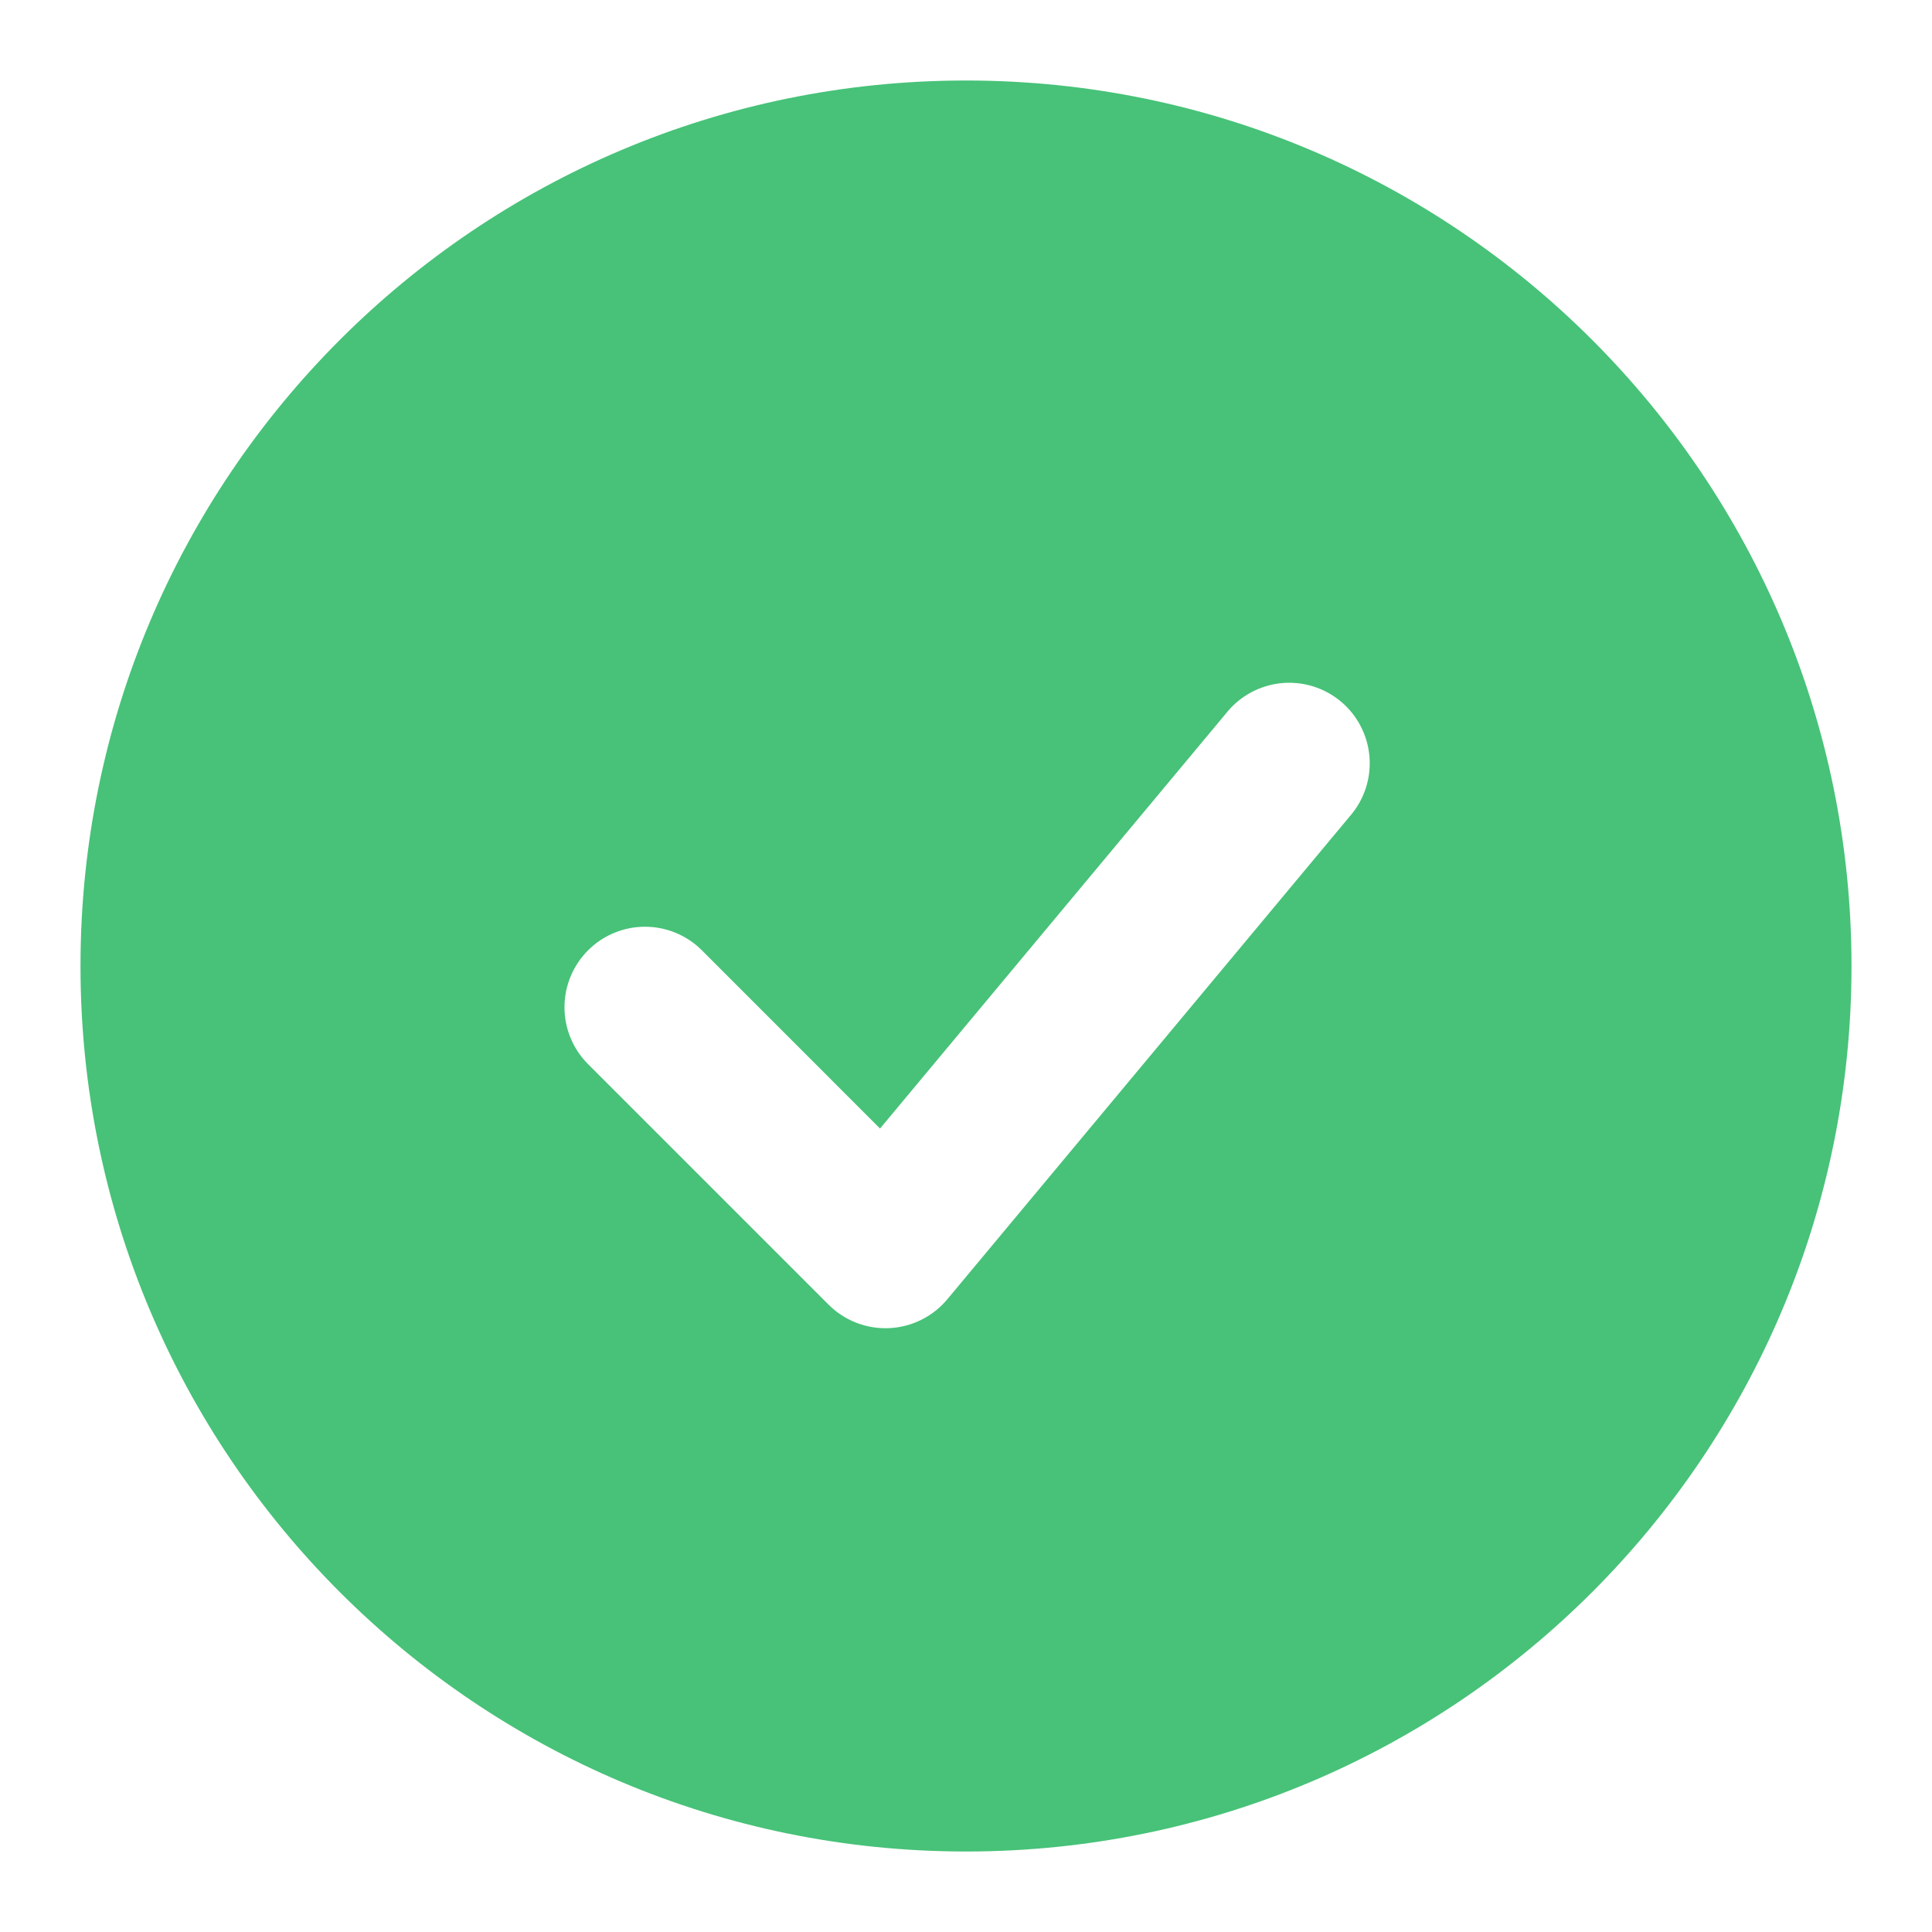
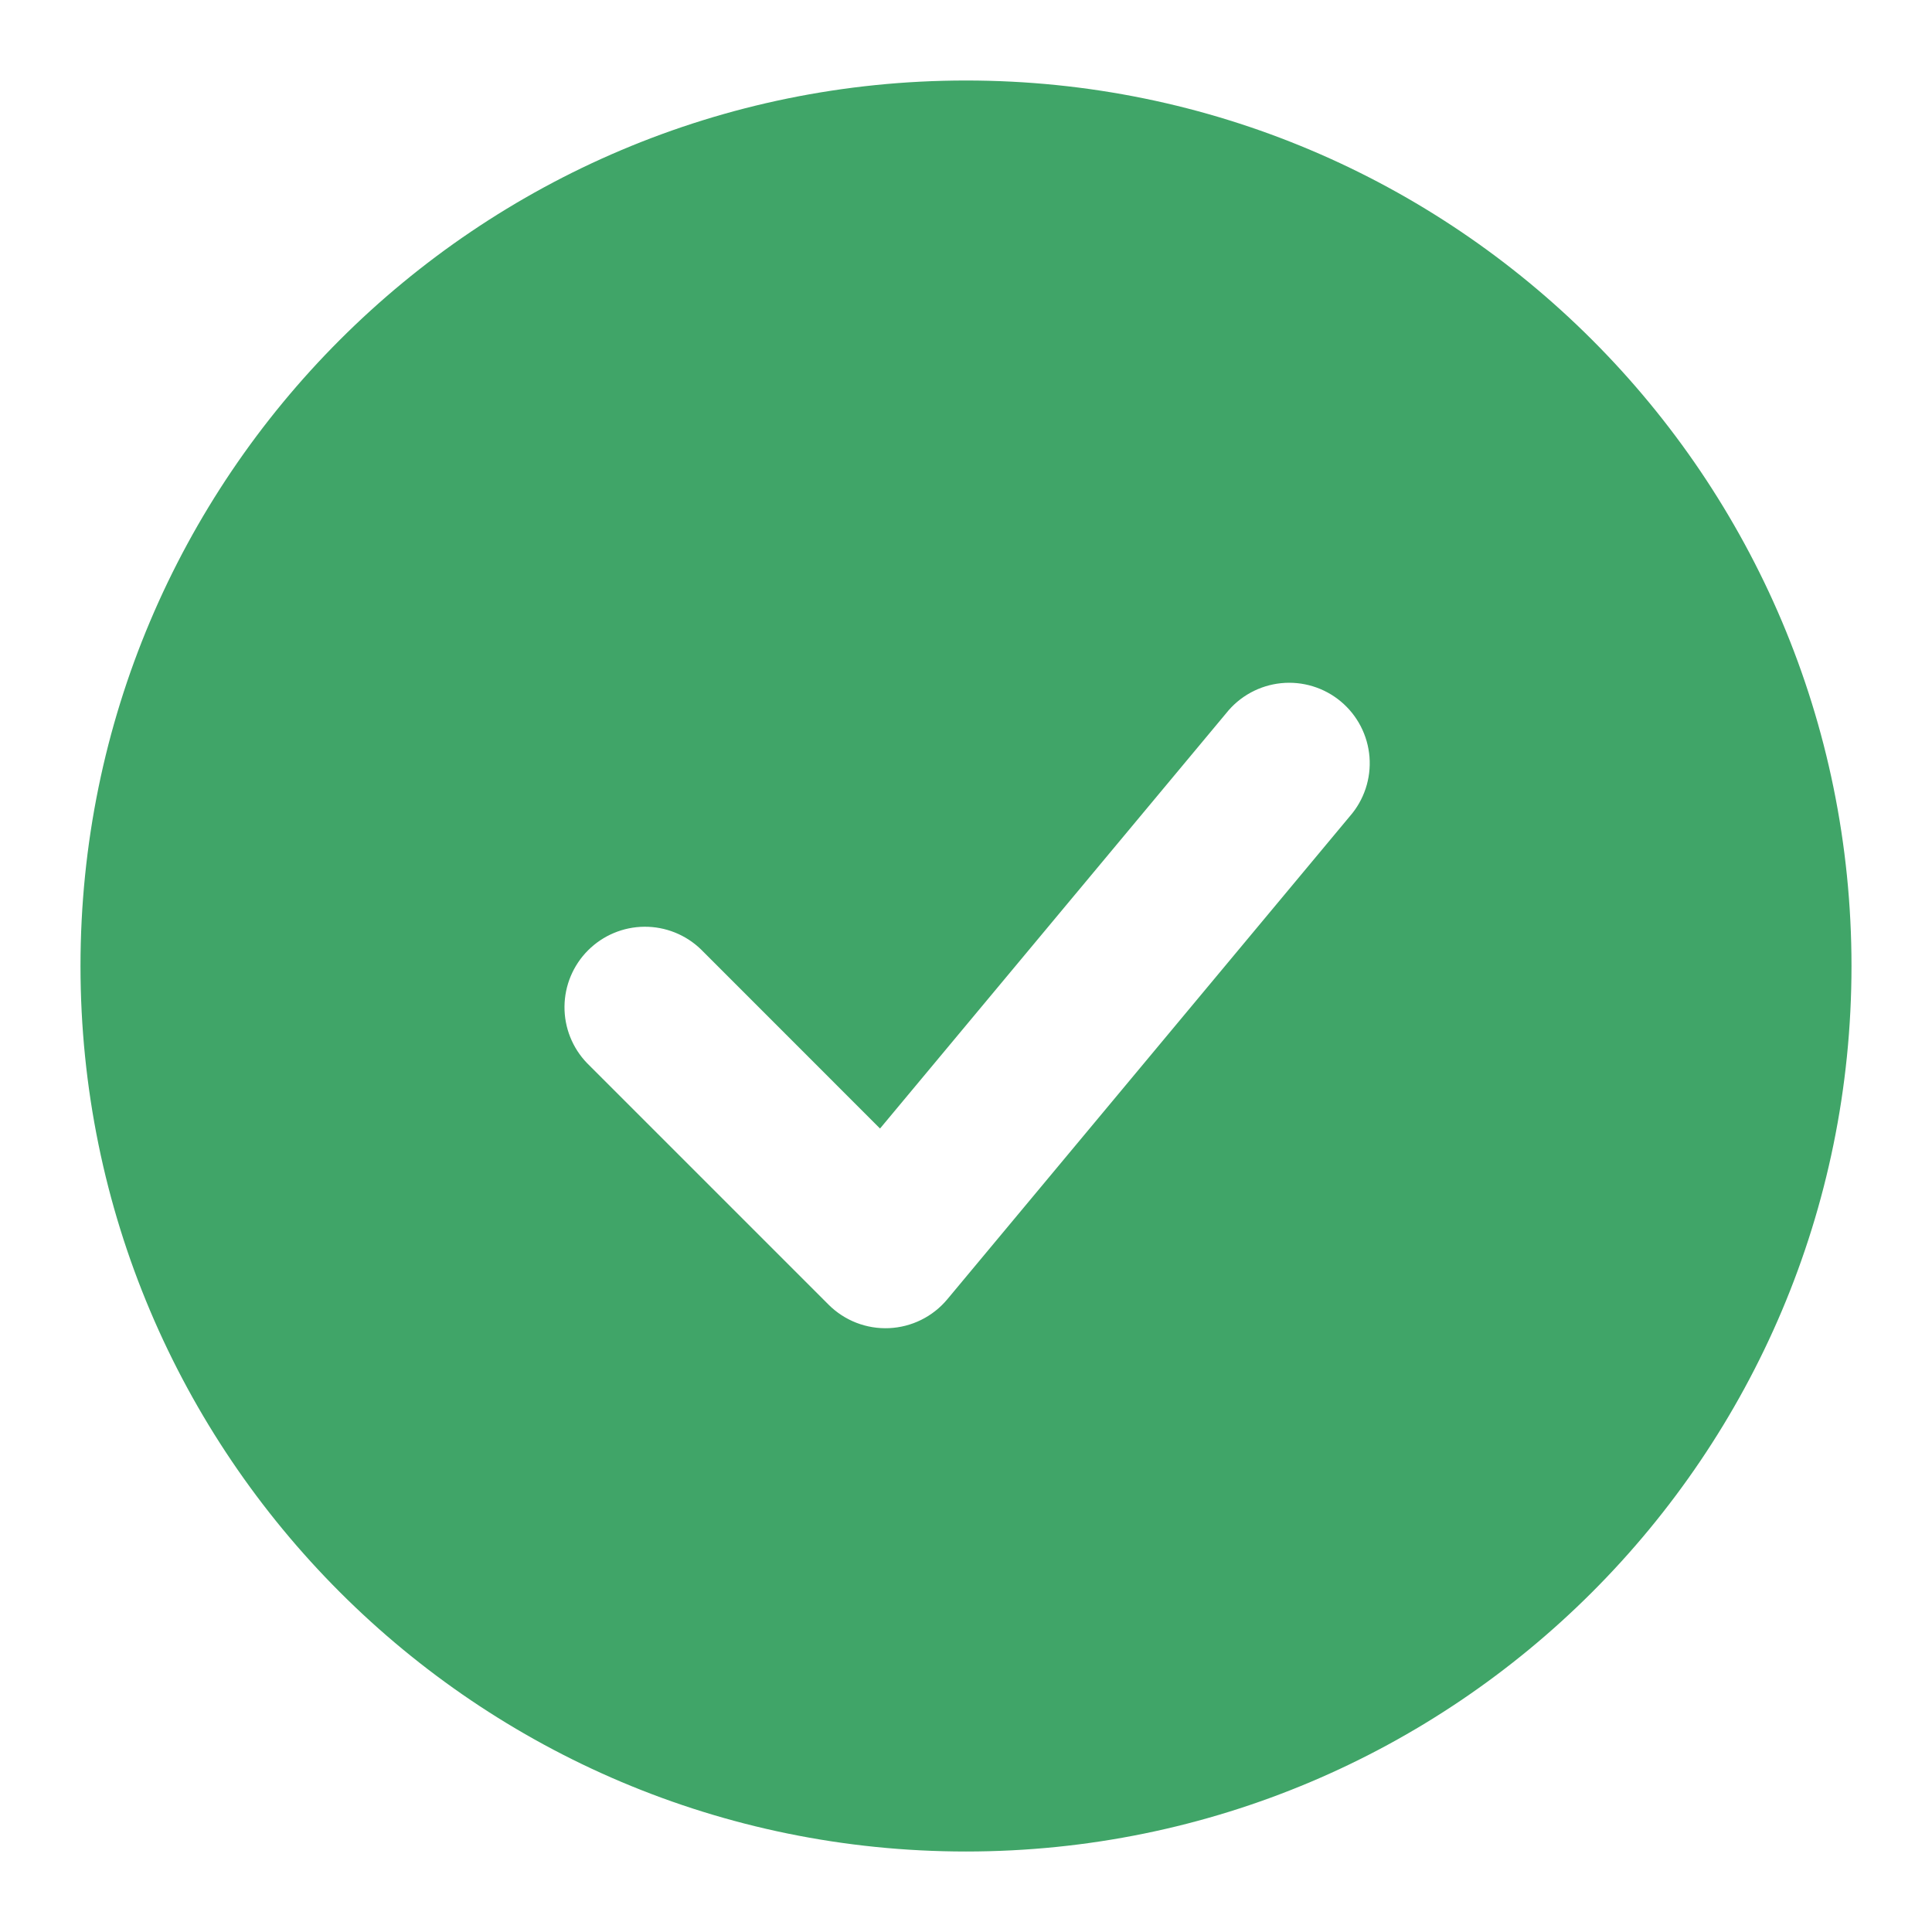
<svg xmlns="http://www.w3.org/2000/svg" width="194" height="194" viewBox="0 0 194 194" fill="none">
-   <path fill-rule="evenodd" clip-rule="evenodd" d="M97 8.084C47.893 8.084 8.083 47.894 8.083 97C8.083 146.106 47.893 185.917 97 185.917C146.106 185.917 185.916 146.106 185.916 97C185.916 47.894 146.106 8.084 97 8.084ZM135.541 81.965C136.251 81.154 136.791 80.209 137.13 79.186C137.469 78.163 137.6 77.082 137.516 76.008C137.431 74.933 137.132 73.886 136.637 72.929C136.142 71.972 135.46 71.123 134.632 70.433C133.804 69.743 132.846 69.225 131.815 68.911C130.784 68.597 129.701 68.492 128.629 68.602C127.557 68.713 126.517 69.036 125.572 69.554C124.627 70.072 123.795 70.774 123.125 71.618L88.367 113.32L70.381 95.327C68.857 93.855 66.815 93.04 64.695 93.058C62.576 93.076 60.549 93.927 59.05 95.425C57.551 96.924 56.701 98.951 56.683 101.071C56.664 103.19 57.479 105.232 58.951 106.757L83.201 131.007C83.996 131.801 84.947 132.42 85.993 132.826C87.04 133.232 88.16 133.415 89.282 133.364C90.404 133.313 91.503 133.029 92.509 132.53C93.514 132.031 94.405 131.328 95.124 130.465L135.541 81.965Z" fill="#47C278" />
+   <path fill-rule="evenodd" clip-rule="evenodd" d="M97 8.084C47.893 8.084 8.083 47.894 8.083 97C8.083 146.106 47.893 185.917 97 185.917C146.106 185.917 185.916 146.106 185.916 97C185.916 47.894 146.106 8.084 97 8.084ZM135.541 81.965C136.251 81.154 136.791 80.209 137.13 79.186C137.469 78.163 137.6 77.082 137.516 76.008C137.431 74.933 137.132 73.886 136.637 72.929C136.142 71.972 135.46 71.123 134.632 70.433C133.804 69.743 132.846 69.225 131.815 68.911C130.784 68.597 129.701 68.492 128.629 68.602C127.557 68.713 126.517 69.036 125.572 69.554C124.627 70.072 123.795 70.774 123.125 71.618L88.367 113.32L70.381 95.327C68.857 93.855 66.815 93.04 64.695 93.058C62.576 93.076 60.549 93.927 59.05 95.425C57.551 96.924 56.701 98.951 56.683 101.071C56.664 103.19 57.479 105.232 58.951 106.757L83.201 131.007C83.996 131.801 84.947 132.42 85.993 132.826C87.04 133.232 88.16 133.415 89.282 133.364C90.404 133.313 91.503 133.029 92.509 132.53C93.514 132.031 94.405 131.328 95.124 130.465L135.541 81.965Z" fill="#40a568" />
</svg>
